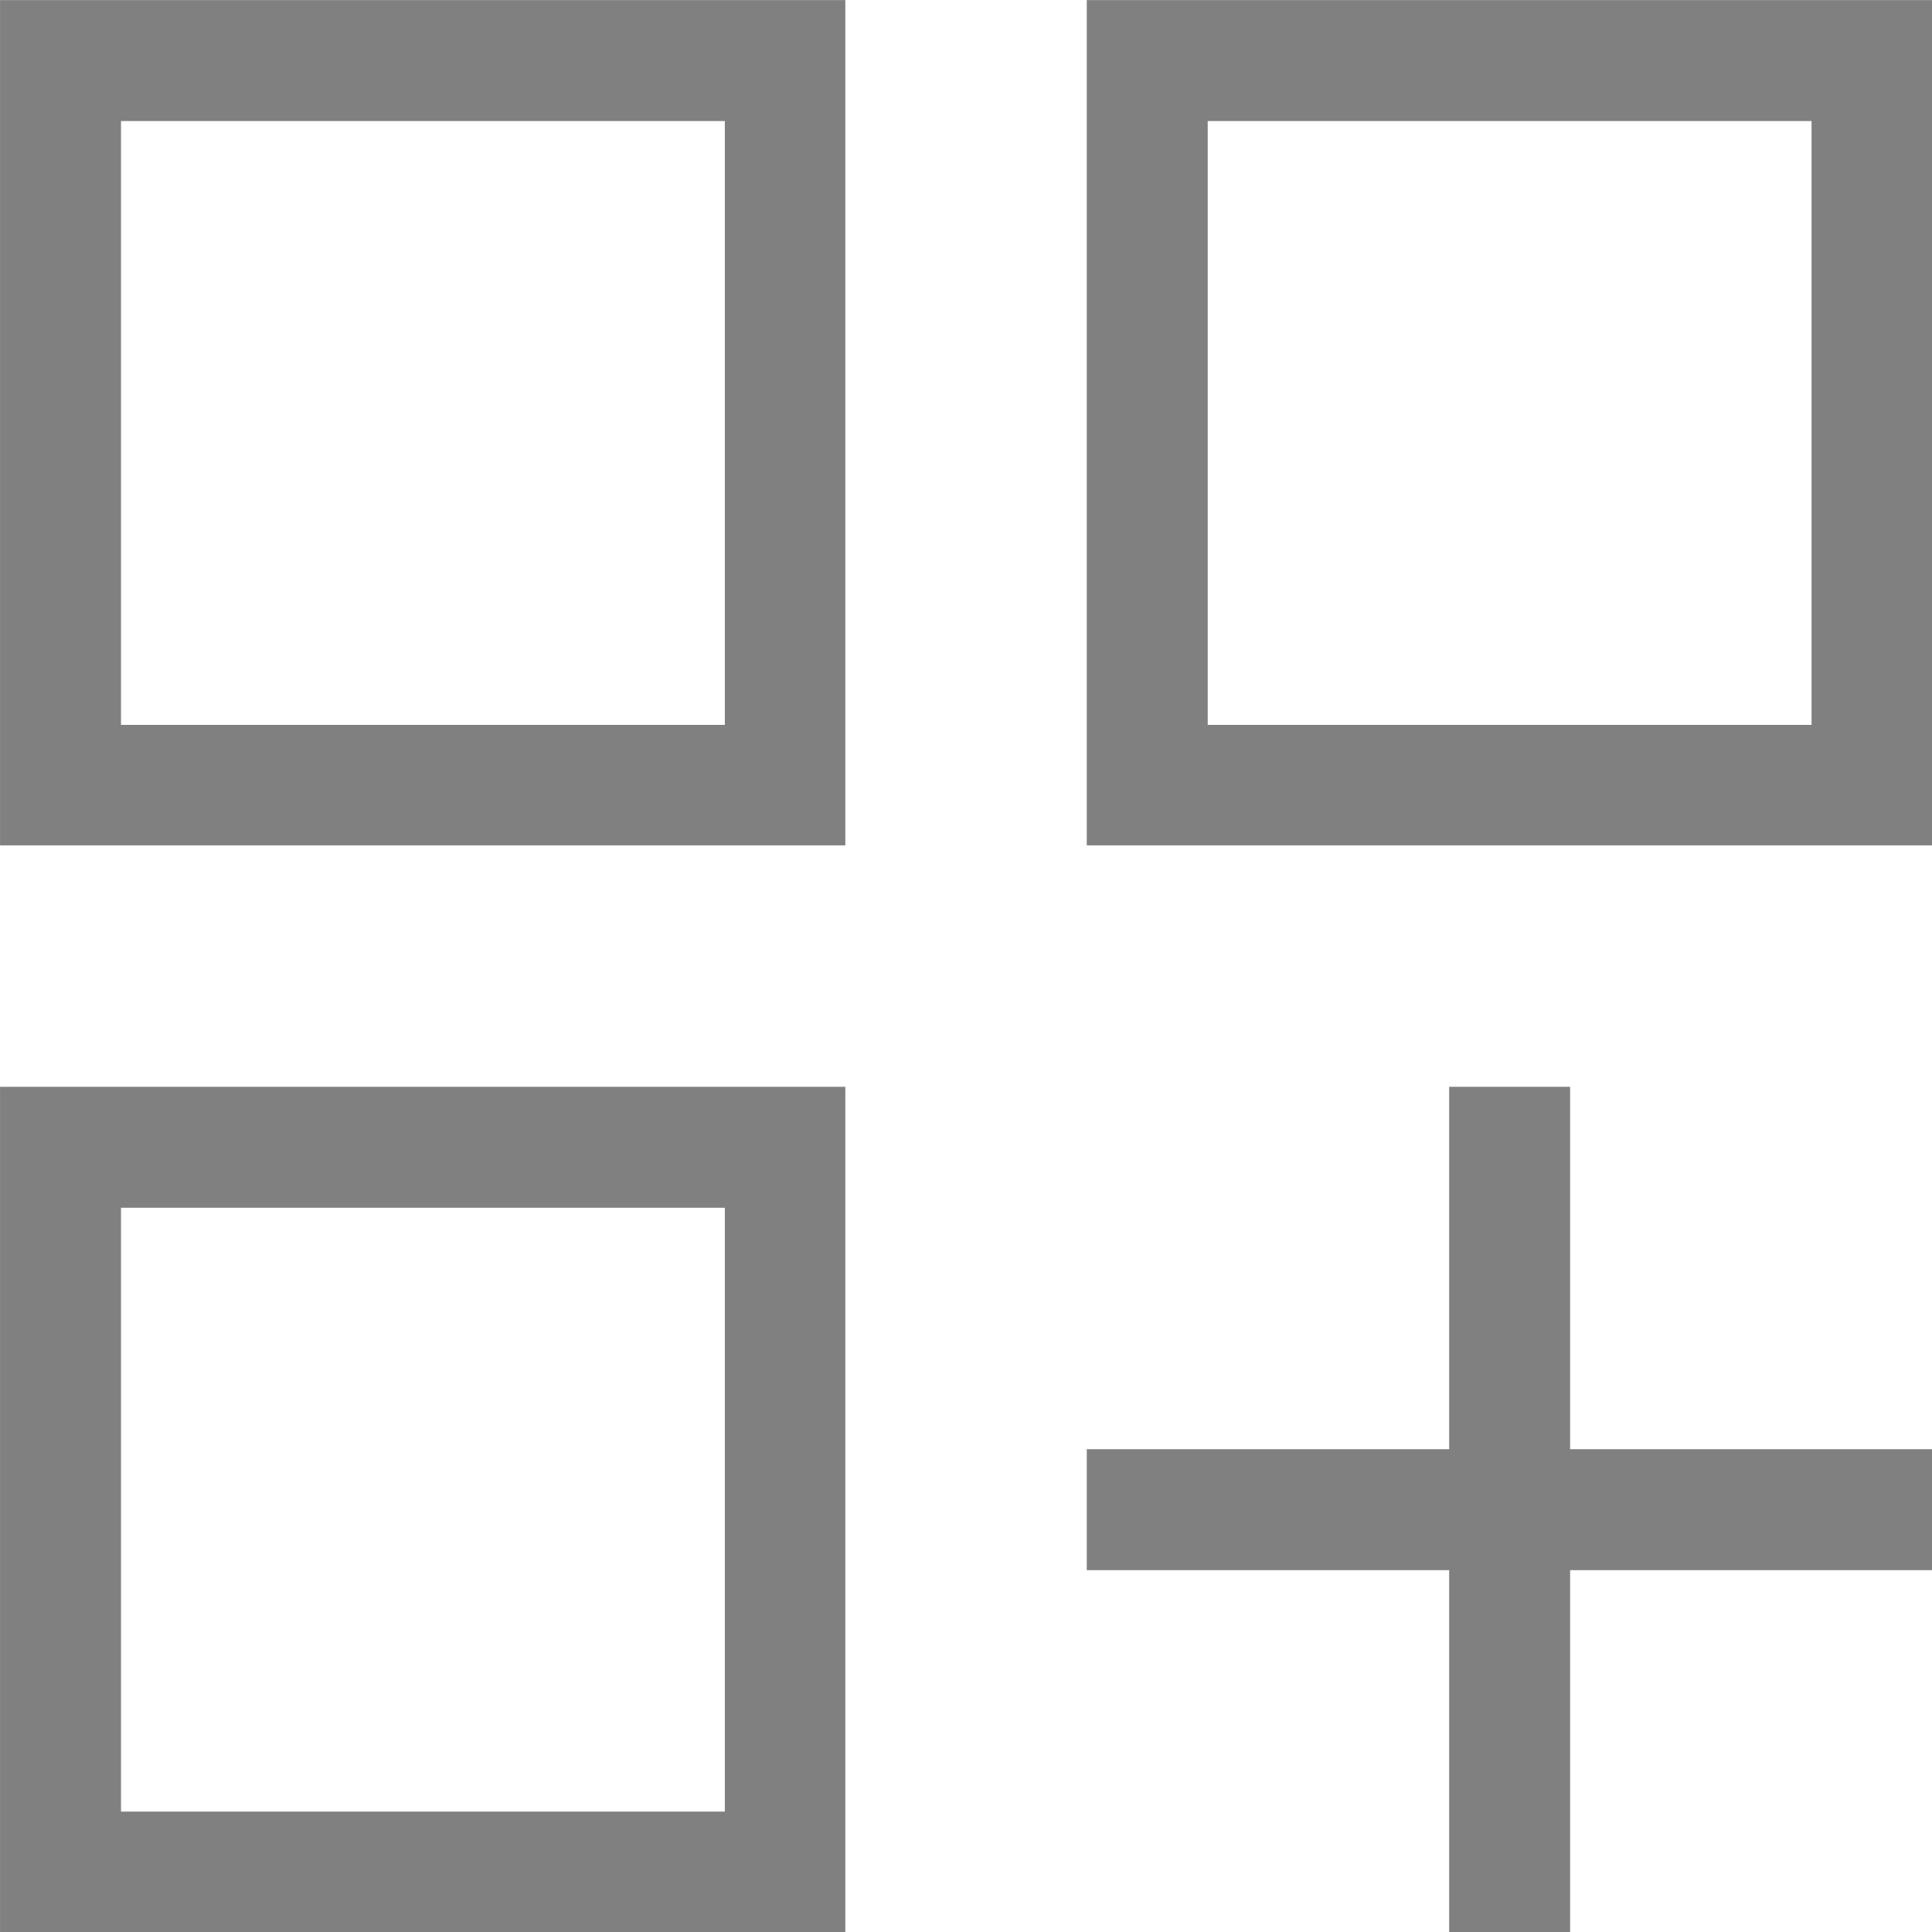
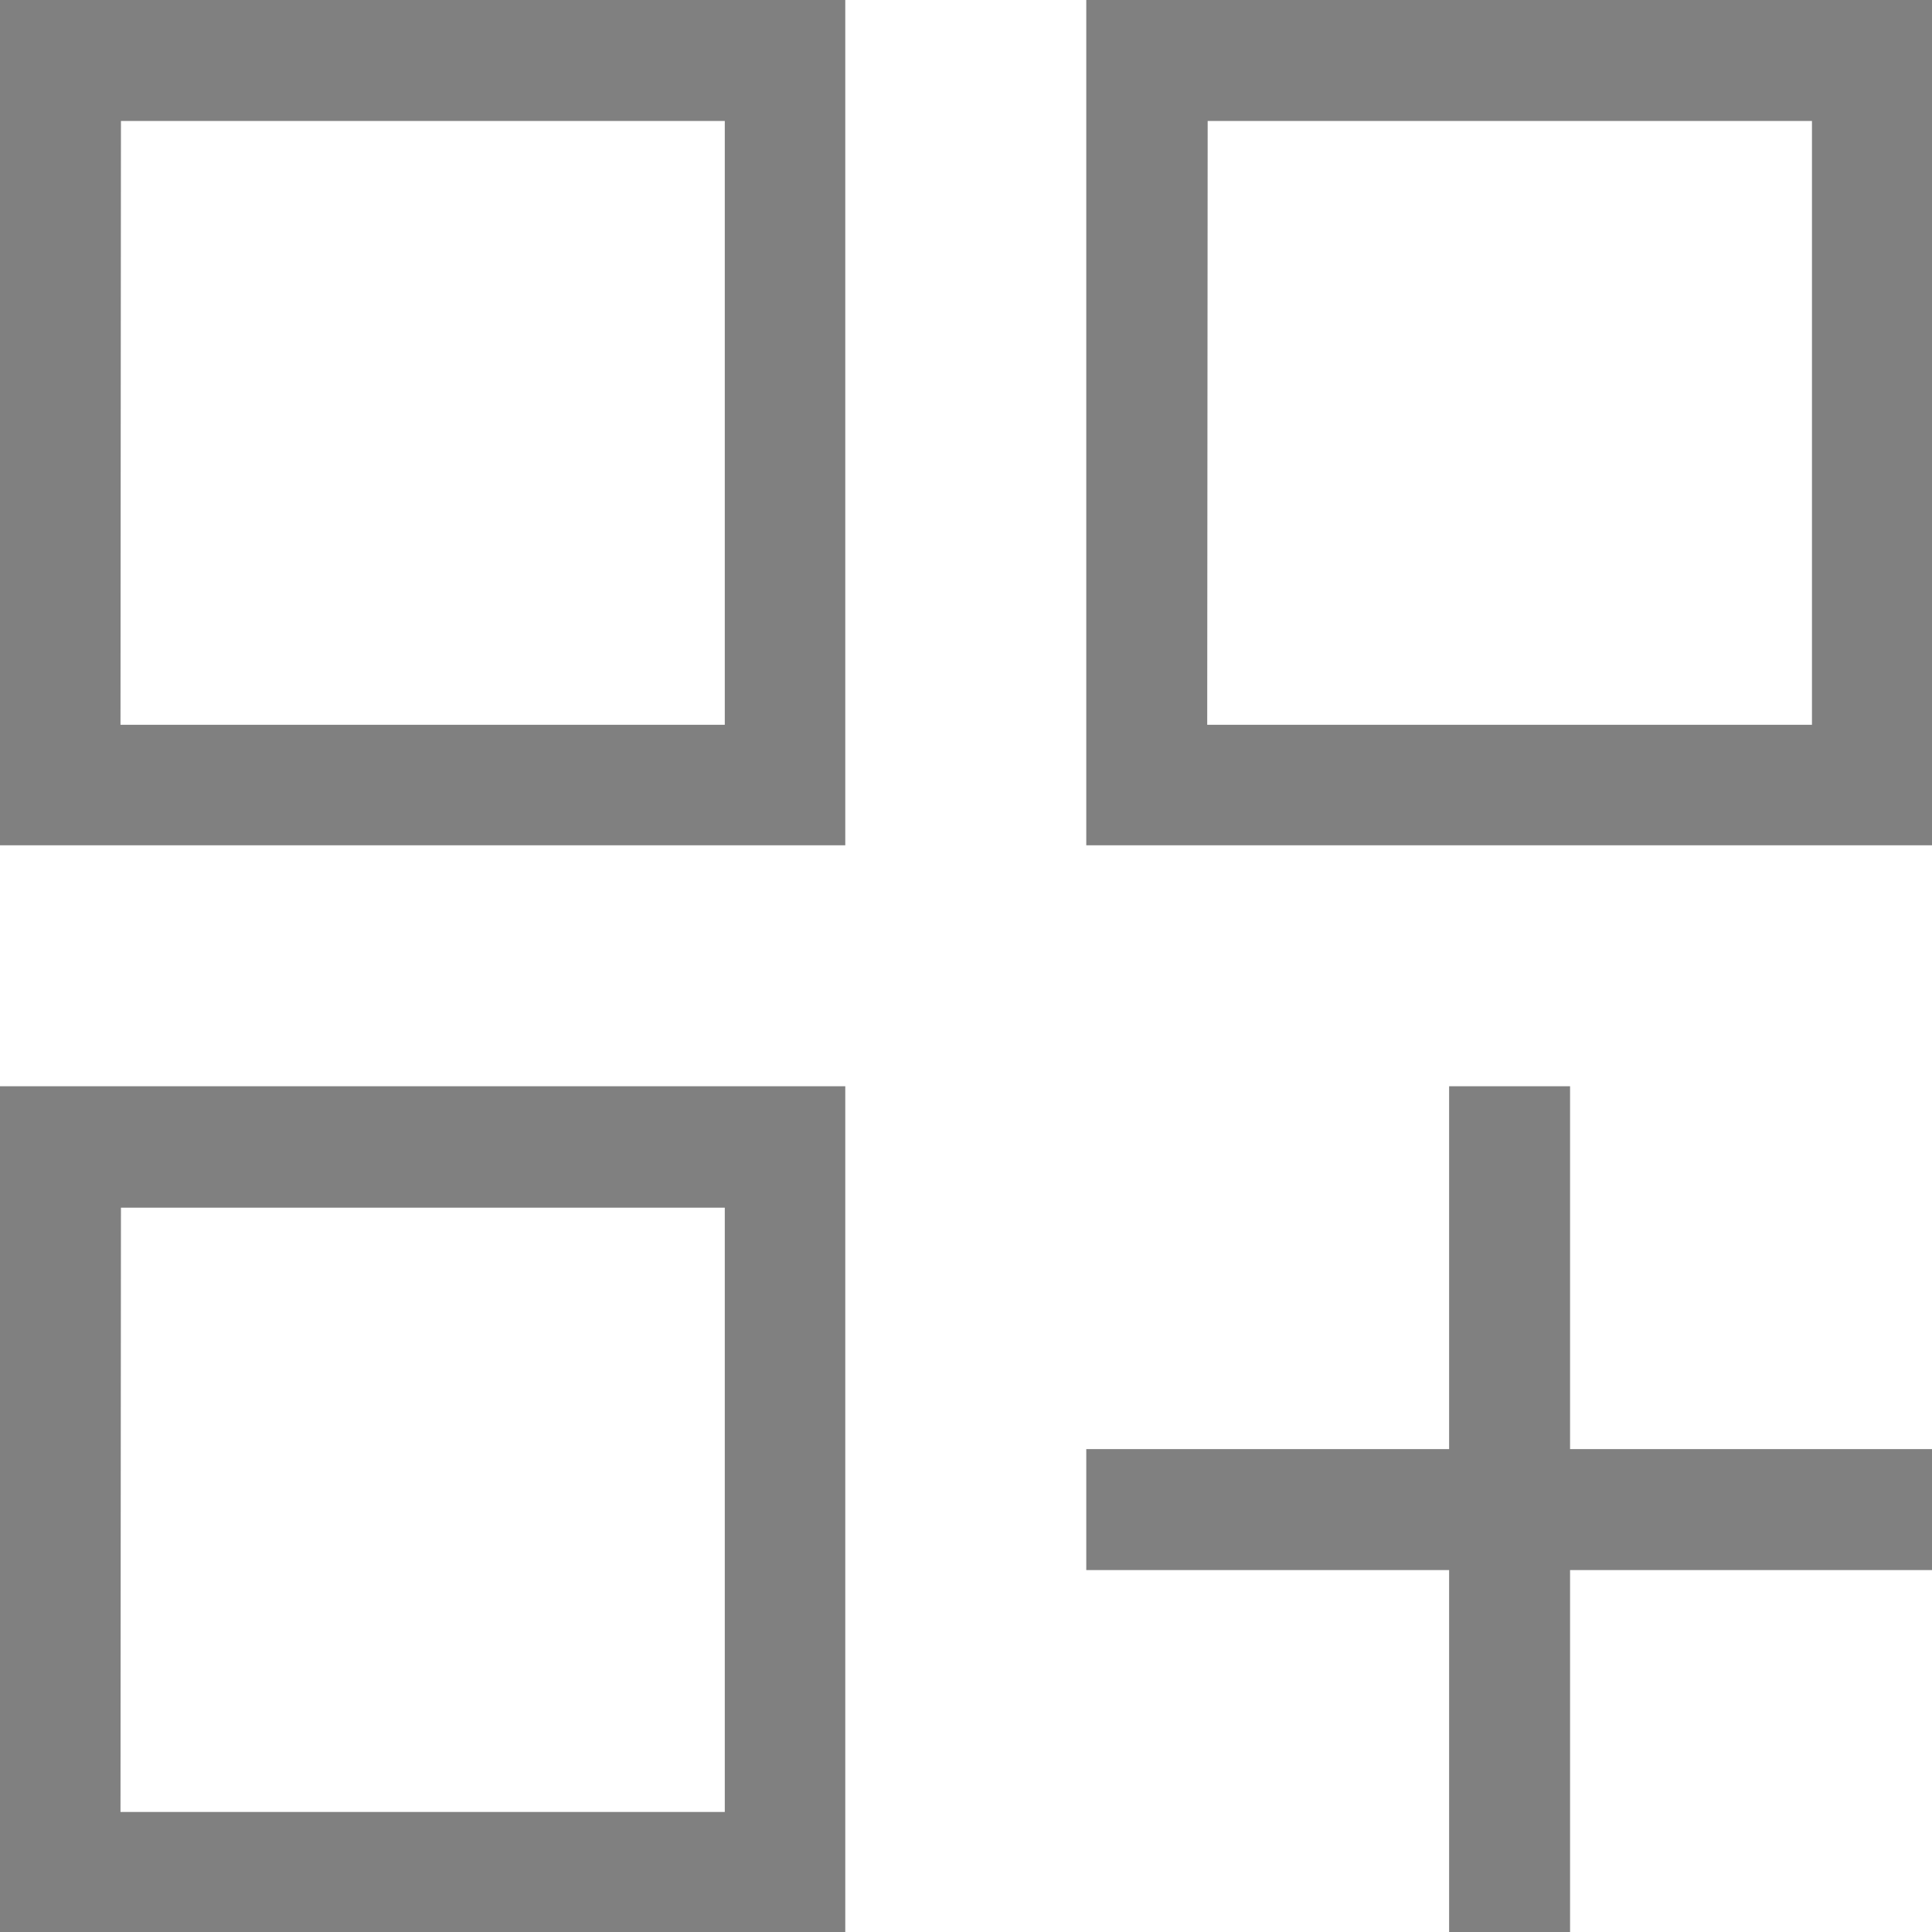
- <svg xmlns="http://www.w3.org/2000/svg" width="16" height="16" viewBox="0 0 4.233 4.233" version="1.1" id="svg5996">
-   <defs id="defs5990" />
-   <g id="layer1" transform="translate(138.9441,140.5452)">
-     <g style="display:inline;fill:#df382c" id="g5882" transform="matrix(0.1763889,0,0,-0.1763889,-158.6996,-11.3647)">
-       <rect style="color:#000000;display:inline;overflow:visible;visibility:visible;opacity:0.12;fill:none;stroke:none;stroke-width:4;marker:none;enable-background:accumulate" id="rect5880" width="24" height="24" x="708.362" y="-136" transform="rotate(90)" />
-     </g>
-     <path style="color:#000000;display:inline;overflow:visible;visibility:visible;opacity:1;fill:#808080;fill-opacity:1;fill-rule:nonzero;stroke:none;stroke-width:1.058;stroke-linecap:square;stroke-linejoin:miter;stroke-miterlimit:4;stroke-dasharray:none;stroke-dashoffset:0;stroke-opacity:1;marker:none;enable-background:accumulate" d="m -135.769,-138.164 v 0.794 h -0.794 v 0.265 h 0.794 v 0.794 h 0.265 v -0.794 h 0.794 v -0.265 h -0.794 v -0.794 z" id="path5888" />
-     <path style="color:#000000;display:inline;overflow:visible;visibility:visible;opacity:1;fill:#808080;fill-opacity:1;fill-rule:nonzero;stroke:none;stroke-width:1.058;stroke-linecap:butt;stroke-linejoin:miter;stroke-miterlimit:4;stroke-dasharray:none;stroke-dashoffset:0;stroke-opacity:1;marker:none;enable-background:accumulate" d="m -136.563,-140.545 v 1.852 h 1.852 v -1.852 z m 0.265,0.265 h 1.323 v 1.323 h -1.323 z" id="path5892" />
-     <path id="path5901" d="m -138.944,-140.545 v 1.852 h 1.852 v -1.852 z m 0.265,0.265 h 1.323 v 1.323 h -1.323 z" style="color:#000000;display:inline;overflow:visible;visibility:visible;opacity:1;fill:#808080;fill-opacity:1;fill-rule:nonzero;stroke:none;stroke-width:1.058;stroke-linecap:butt;stroke-linejoin:miter;stroke-miterlimit:4;stroke-dasharray:none;stroke-dashoffset:0;stroke-opacity:1;marker:none;enable-background:accumulate" />
-     <path style="color:#000000;display:inline;overflow:visible;visibility:visible;opacity:1;fill:#808080;fill-opacity:1;fill-rule:nonzero;stroke:none;stroke-width:1.058;stroke-linecap:butt;stroke-linejoin:miter;stroke-miterlimit:4;stroke-dasharray:none;stroke-dashoffset:0;stroke-opacity:1;marker:none;enable-background:accumulate" d="m -138.944,-138.164 v 1.852 h 1.852 v -1.852 z m 0.265,0.265 h 1.323 v 1.323 h -1.323 z" id="path5903" />
-   </g>
+ <svg xmlns="http://www.w3.org/2000/svg" width="16" height="16" viewBox="0 0 4.233 4.233">
+   <path color="#000" overflow="visible" opacity=".12" fill="none" d="M4.233 4.233V0H0v4.233z" />
+   <path d="M3.175 2.38v.795H2.38v.265h.795v.793h.265V3.44h.793v-.265H3.44V2.38zM2.38 0v1.852h1.853V0zm.266.265H3.97v1.323H2.645zM0 0v1.852h1.852V0zm.265.265h1.323v1.323H.264zM0 2.38v1.853h1.852V2.38zm.265.266h1.323V3.97H.264z" color="#000" overflow="visible" fill="gray" />
</svg>
